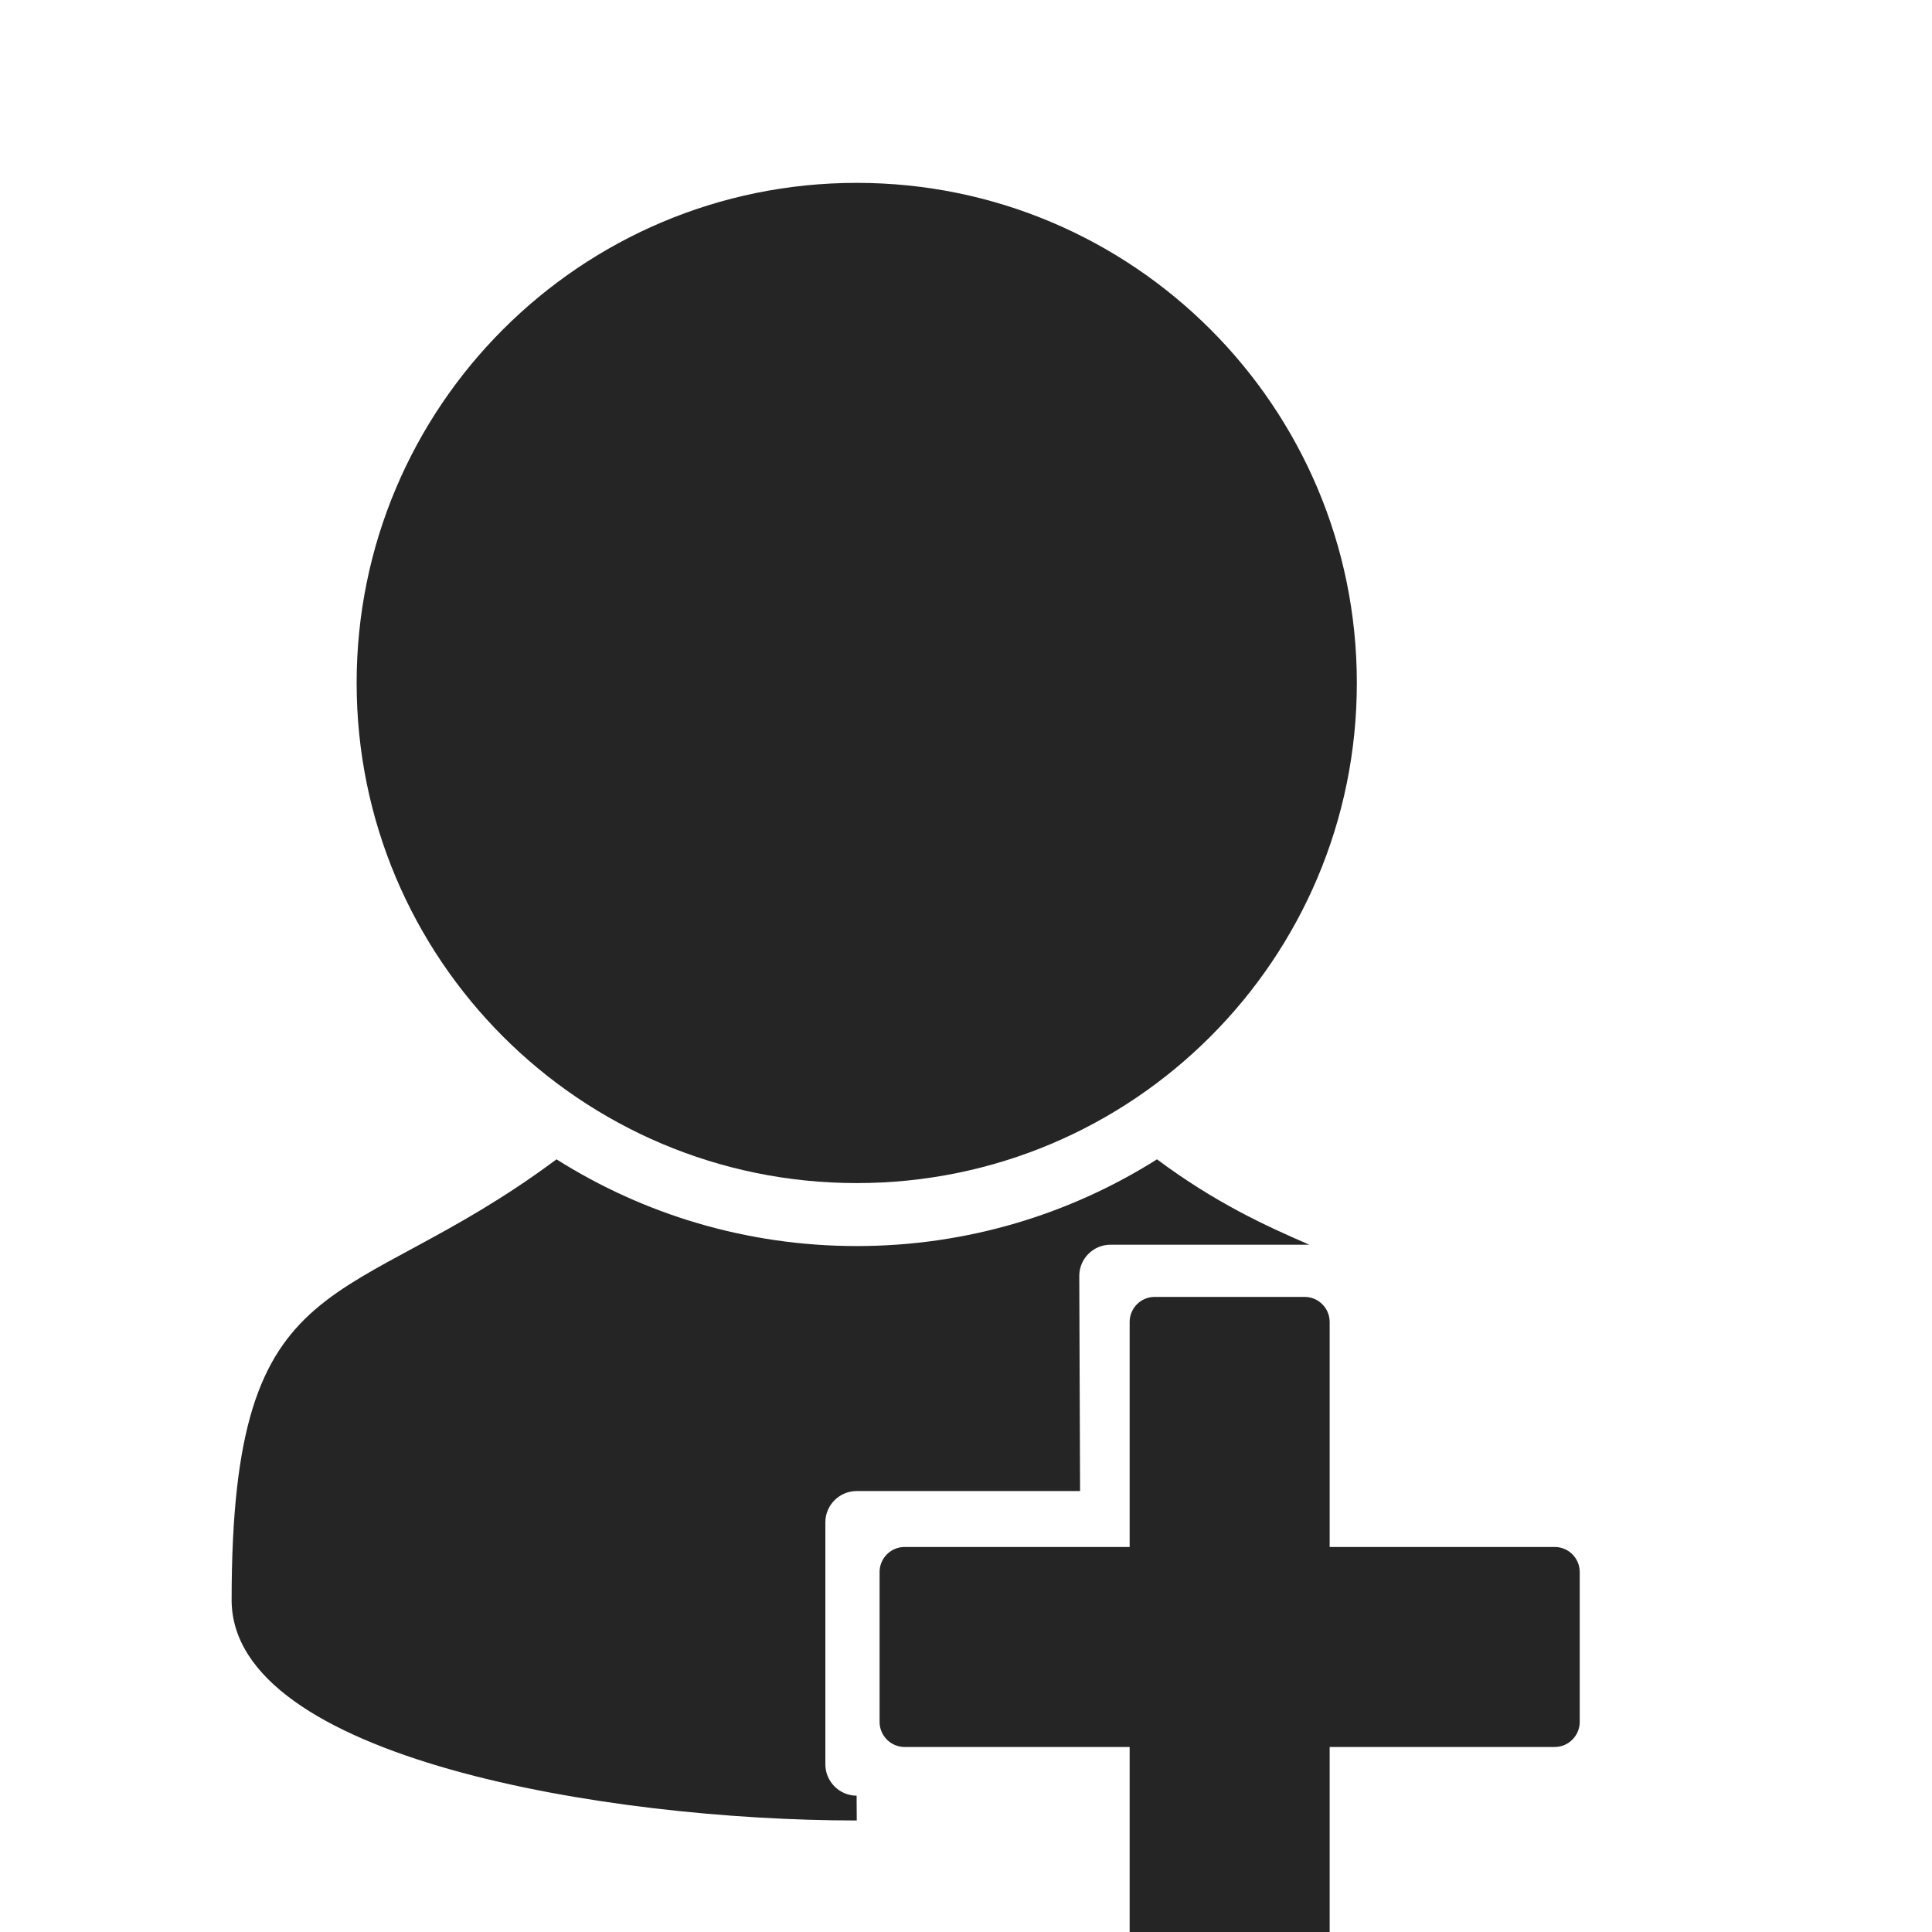
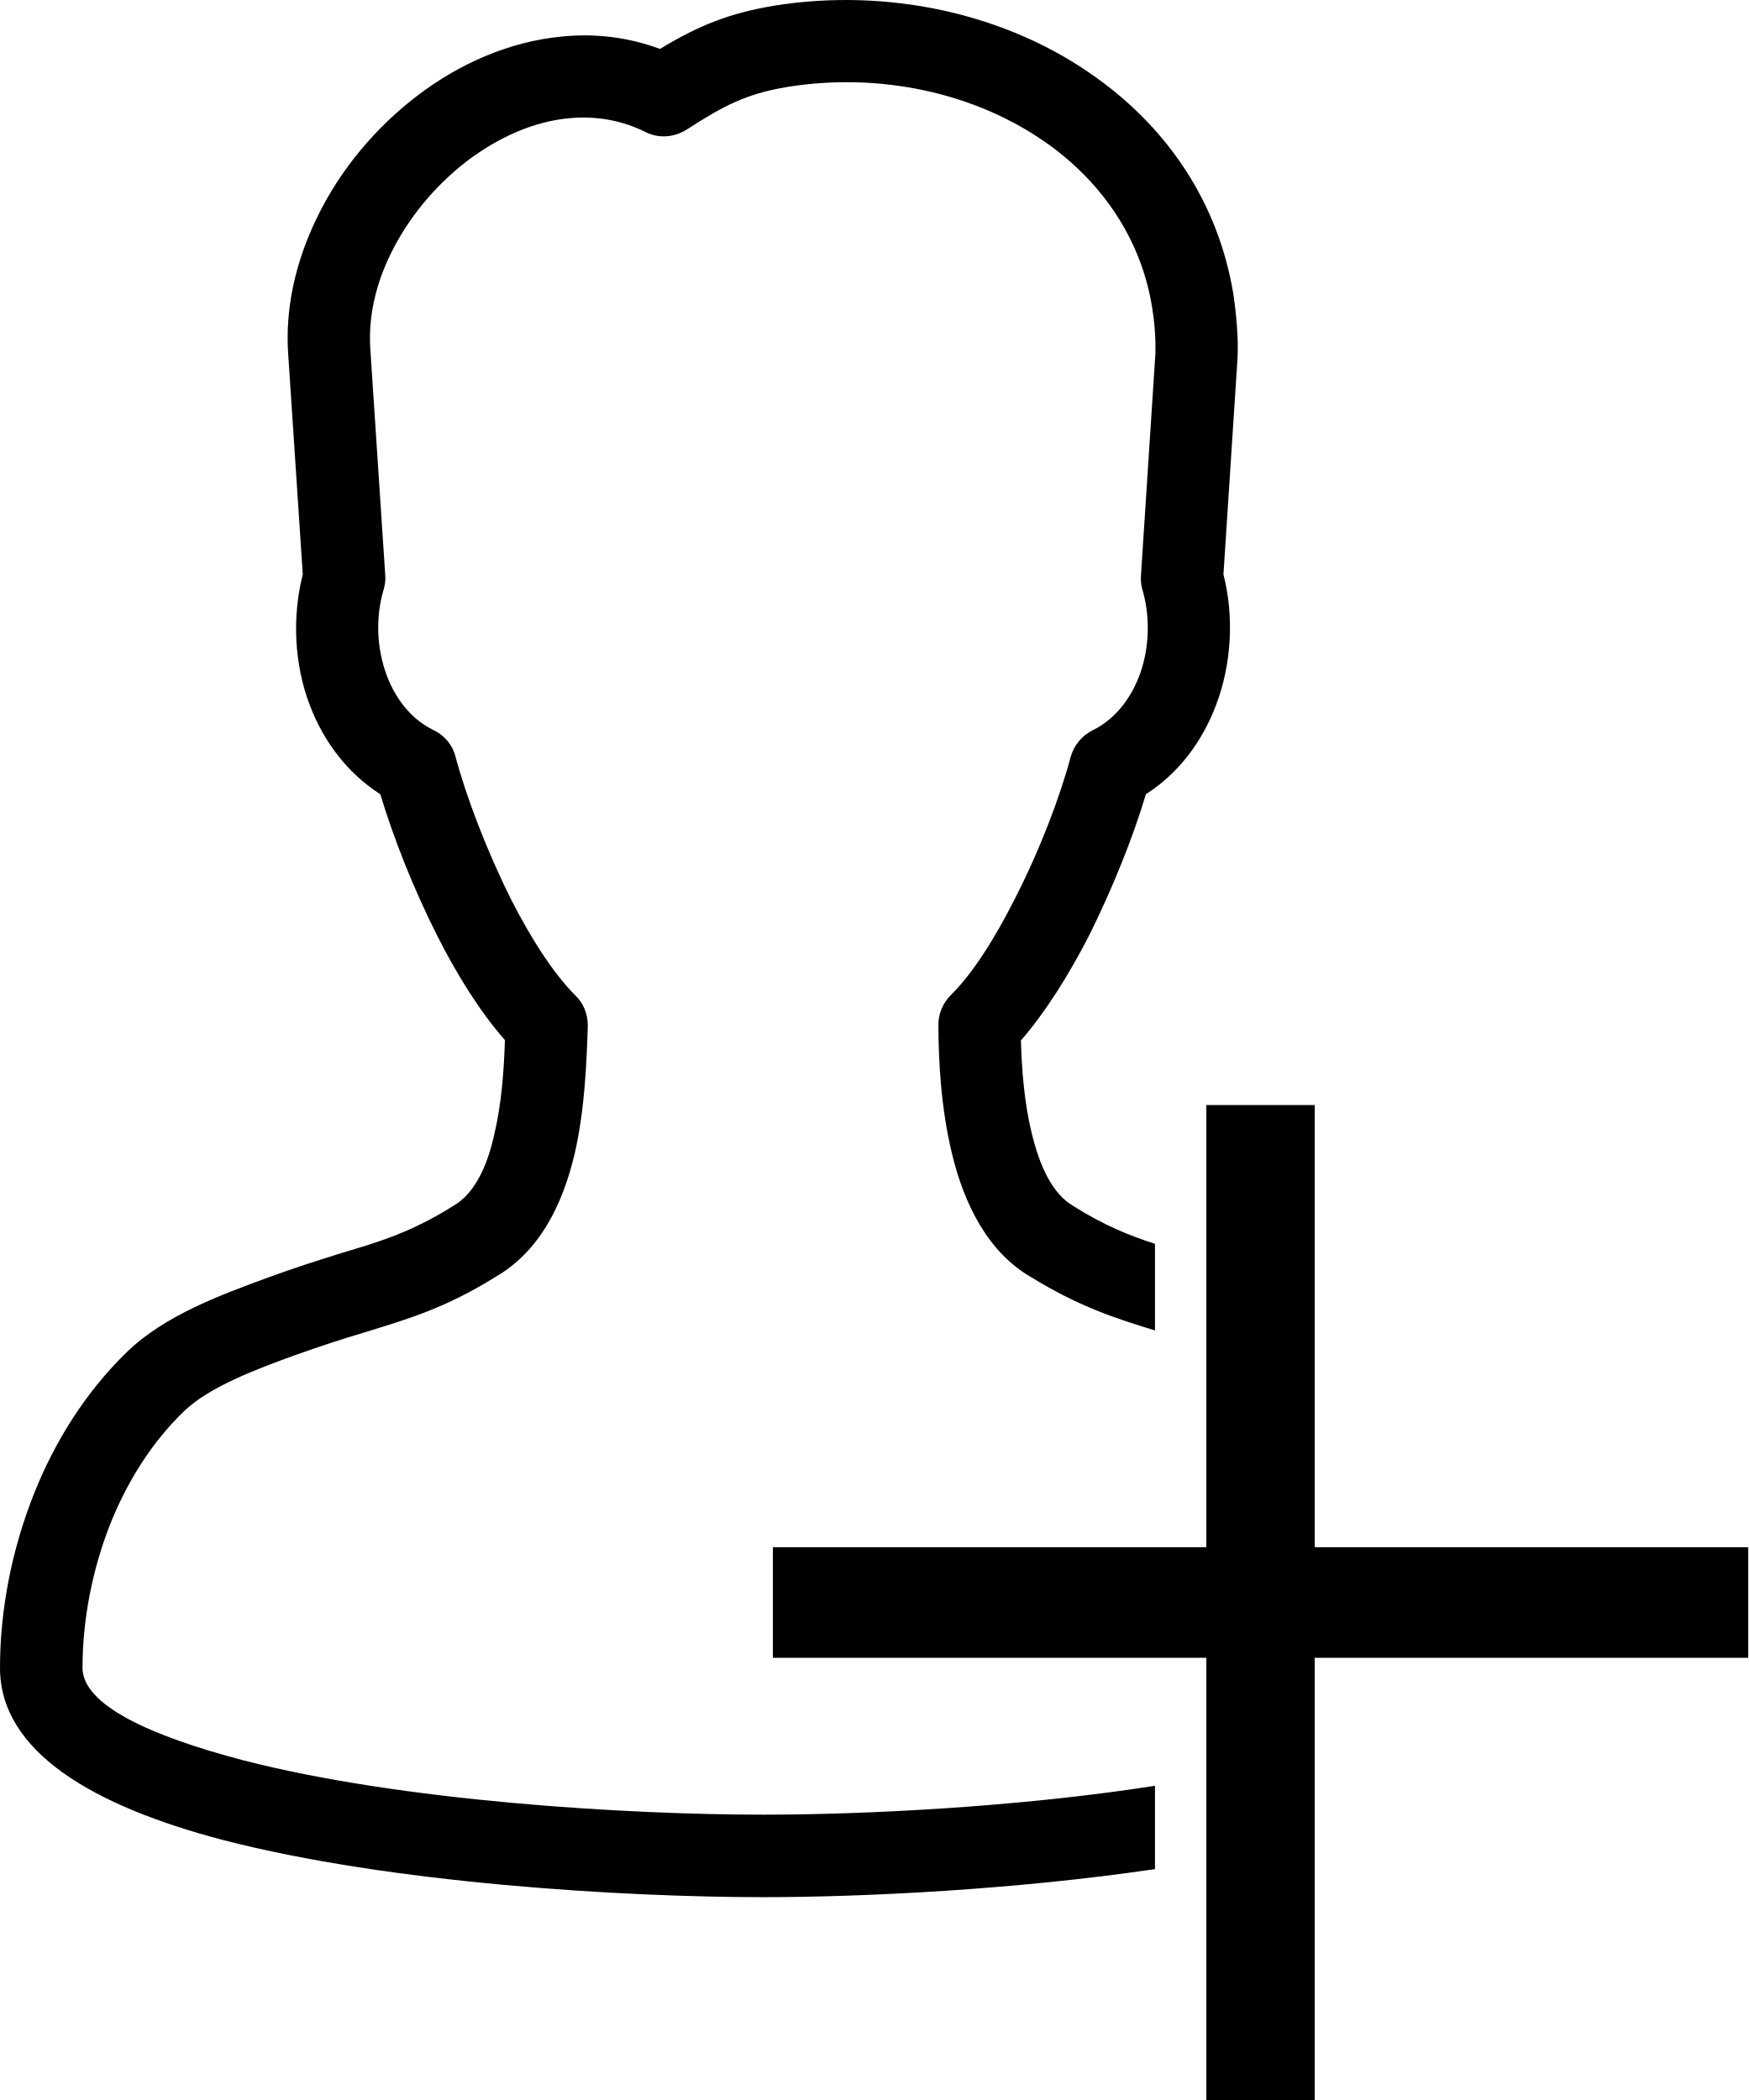
- <svg xmlns="http://www.w3.org/2000/svg" xml:space="preserve" width="1024px" height="1024px" shape-rendering="geometricPrecision" text-rendering="geometricPrecision" image-rendering="optimizeQuality" fill-rule="nonzero" clip-rule="evenodd" viewBox="0 0 1024 1024">
-   <path fill="#252525" d="M694.063,659.763c-22.853-9.887-49.852-22.184-80.834-45.292c-46.067,29.08-100.629,45.966-159.133,45.966  s-113.065-16.886-159.143-45.966c-111.933,83.438-172.187,51.307-172.187,233.533c0,83.763,198.789,116.888,331.329,116.888  l-0.072-13.153c-9.1,0-16.562-7.483-16.562-16.584V806.833c0-9.101,7.462-16.543,16.562-16.543h118.438l-0.424-114.029  c0-9.101,7.422-16.542,16.562-16.542h105.308" />
-   <path id="curve0" fill="#252525" d="M454.096,96.921c146.393,0,265.06,118.657,265.06,265.07  c0,146.403-118.667,265.07-265.06,265.07c-146.413,0-265.069-118.667-265.069-265.07C189.026,215.578,307.683,96.921,454.096,96.921  z" />
-   <path id="curve0_1_" fill="#252525" d="M479.445,819.927H598.74V700.633c0-7.28,5.944-13.246,13.245-13.246h79.516  c7.28,0,13.245,5.966,13.245,13.246v119.294h119.295c7.28,0,13.245,5.946,13.245,13.246v79.497c0,7.279-5.965,13.266-13.245,13.266  H704.746v119.274c0,7.279-5.965,13.265-13.245,13.265h-79.516c-7.301,0-13.245-5.985-13.245-13.265V925.936H479.445  c-7.281,0-13.246-5.986-13.246-13.266v-79.497C466.199,825.873,472.165,819.927,479.445,819.927z" />
+ <svg xmlns="http://www.w3.org/2000/svg" version="1.1" id="Ebene_1" width="423.823" height="509.137" viewBox="0 0 423.823 509.137" overflow="visible" enable-background="new 0 0 423.823 509.137" xml:space="preserve">
+   <path id="curve29" d="M156.6,32.06c-6-3-12.399-4-18.6-3.4c-8.7,0.8-17.3,4.7-24.8,10.4c-7.8,6-14.2,13.8-18.4,22.3  c-3.7,7.5-5.6,15.5-5,23.6l3.601,54.6c0.1,1.2-0.101,2.3-0.4,3.4c-2,6.7-1.7,14.3,0.8,20.9c2.101,5.5,5.7,10.3,11,13  c2.7,1.2,4.8,3.5,5.601,6.5c2.6,9.7,7.5,22.7,13.5,34.7c4.8,9.4,10.199,17.9,15.6,23.3c1.9,1.8,3,4.4,3,7.3  c-0.3,8.8-0.7,20.3-3.2,31.1c-2.899,12.3-8.5,23.7-19.3,29.9c-12.1,7.5-21,10.1-31.4,13.3c-5.699,1.7-11.199,3.5-16.8,5.5  c-9.399,3.4-21,7.7-27.2,13.7c-7.8,7.5-13.8,17.1-17.899,27.399c-4.4,11.2-6.7,23.301-6.7,34.801c0,9,16.4,16.5,38.9,22.399  c38.699,10,93.6,13.2,126.1,13.2c24.4,0,61.6-1.8,95-7v20.2c-33.9,5-70.7,6.8-95,6.8c-33.5,0-90.3-3.3-131.1-13.9  C22.7,437.86,0,424.759,0,404.36c0-13.9,2.8-28.5,8.2-42.101c5.1-12.899,12.7-24.899,22.5-34.399c9.2-9,23.1-14,34.2-18.101  c6-2.2,11.899-4.1,18-6c9.1-2.7,16.8-5,27-11.399c5.199-3,8.199-9.601,9.899-17.2c1.8-7.5,2.4-15.9,2.601-23  c-5.9-6.7-11.5-15.6-16.301-25.1c-5.899-11.6-10.8-24.2-13.899-34.5c-8.101-5.2-13.8-12.9-17.101-21.6c-3.8-10-4.3-21.4-1.699-31.7  l-3.5-52.9c-0.9-11.5,1.8-23.1,7-33.7c5.5-11.4,14.1-21.7,24.199-29.4c10.301-7.9,22.5-13.2,35.101-14.4c7.899-0.8,16,0.1,23.8,3  c9.4-5.7,16.9-8.7,27.8-10.5c26.9-4.3,56.2,1.6,78.3,17.7c16.9,12.2,29.2,29.9,32.9,52.2c0.7,4.8,1.3,11,1,15.8l-3.4,52.2  c2.601,10.2,2,21.7-1.8,31.7c-3.3,8.7-8.9,16.4-17,21.6c-3.1,10.4-8.1,22.9-13.899,34.5c-4.9,9.5-10.5,18.4-16.4,25.2  c0.2,6.9,0.8,15.3,2.7,22.8c1.899,7.7,4.899,14.4,10.1,17.4c7.5,4.7,13.5,7.1,19.7,9.1v21c-9.8-3-18.4-5.8-30-12.899  c-10.4-6-16.2-17.5-19.2-29.9c-2.7-11.1-3.3-22.8-3.3-31.4c0-2.5,1-5.1,3-7.1c5.3-5.2,10.7-13.8,15.5-23.3  c6.1-11.9,11-24.8,13.6-34.6c0.801-2.6,2.601-5,5.301-6.3c5.399-2.7,9.1-7.5,11.3-13.2c2.399-6.4,2.699-13.8,0.899-20.4  c-0.399-1.2-0.6-2.5-0.5-3.9l3.5-53.8c0.101-3.9-0.2-7.6-0.8-11.3c-2.7-16.6-12.1-30-24.899-39.3c-18-13-41.601-17.6-63.4-14.1  c-10.4,1.7-15.9,4.8-24.6,10.4C163.5,33.259,159.8,33.66,156.6,32.06z" />
+   <polygon points="423.823,401.926 318.729,401.926 318.729,509.137 292.455,509.137 292.455,401.926 187.361,401.926   187.361,375.123 292.455,375.123 292.455,267.912 318.729,267.912 318.729,375.123 423.823,375.123 " />
</svg>
